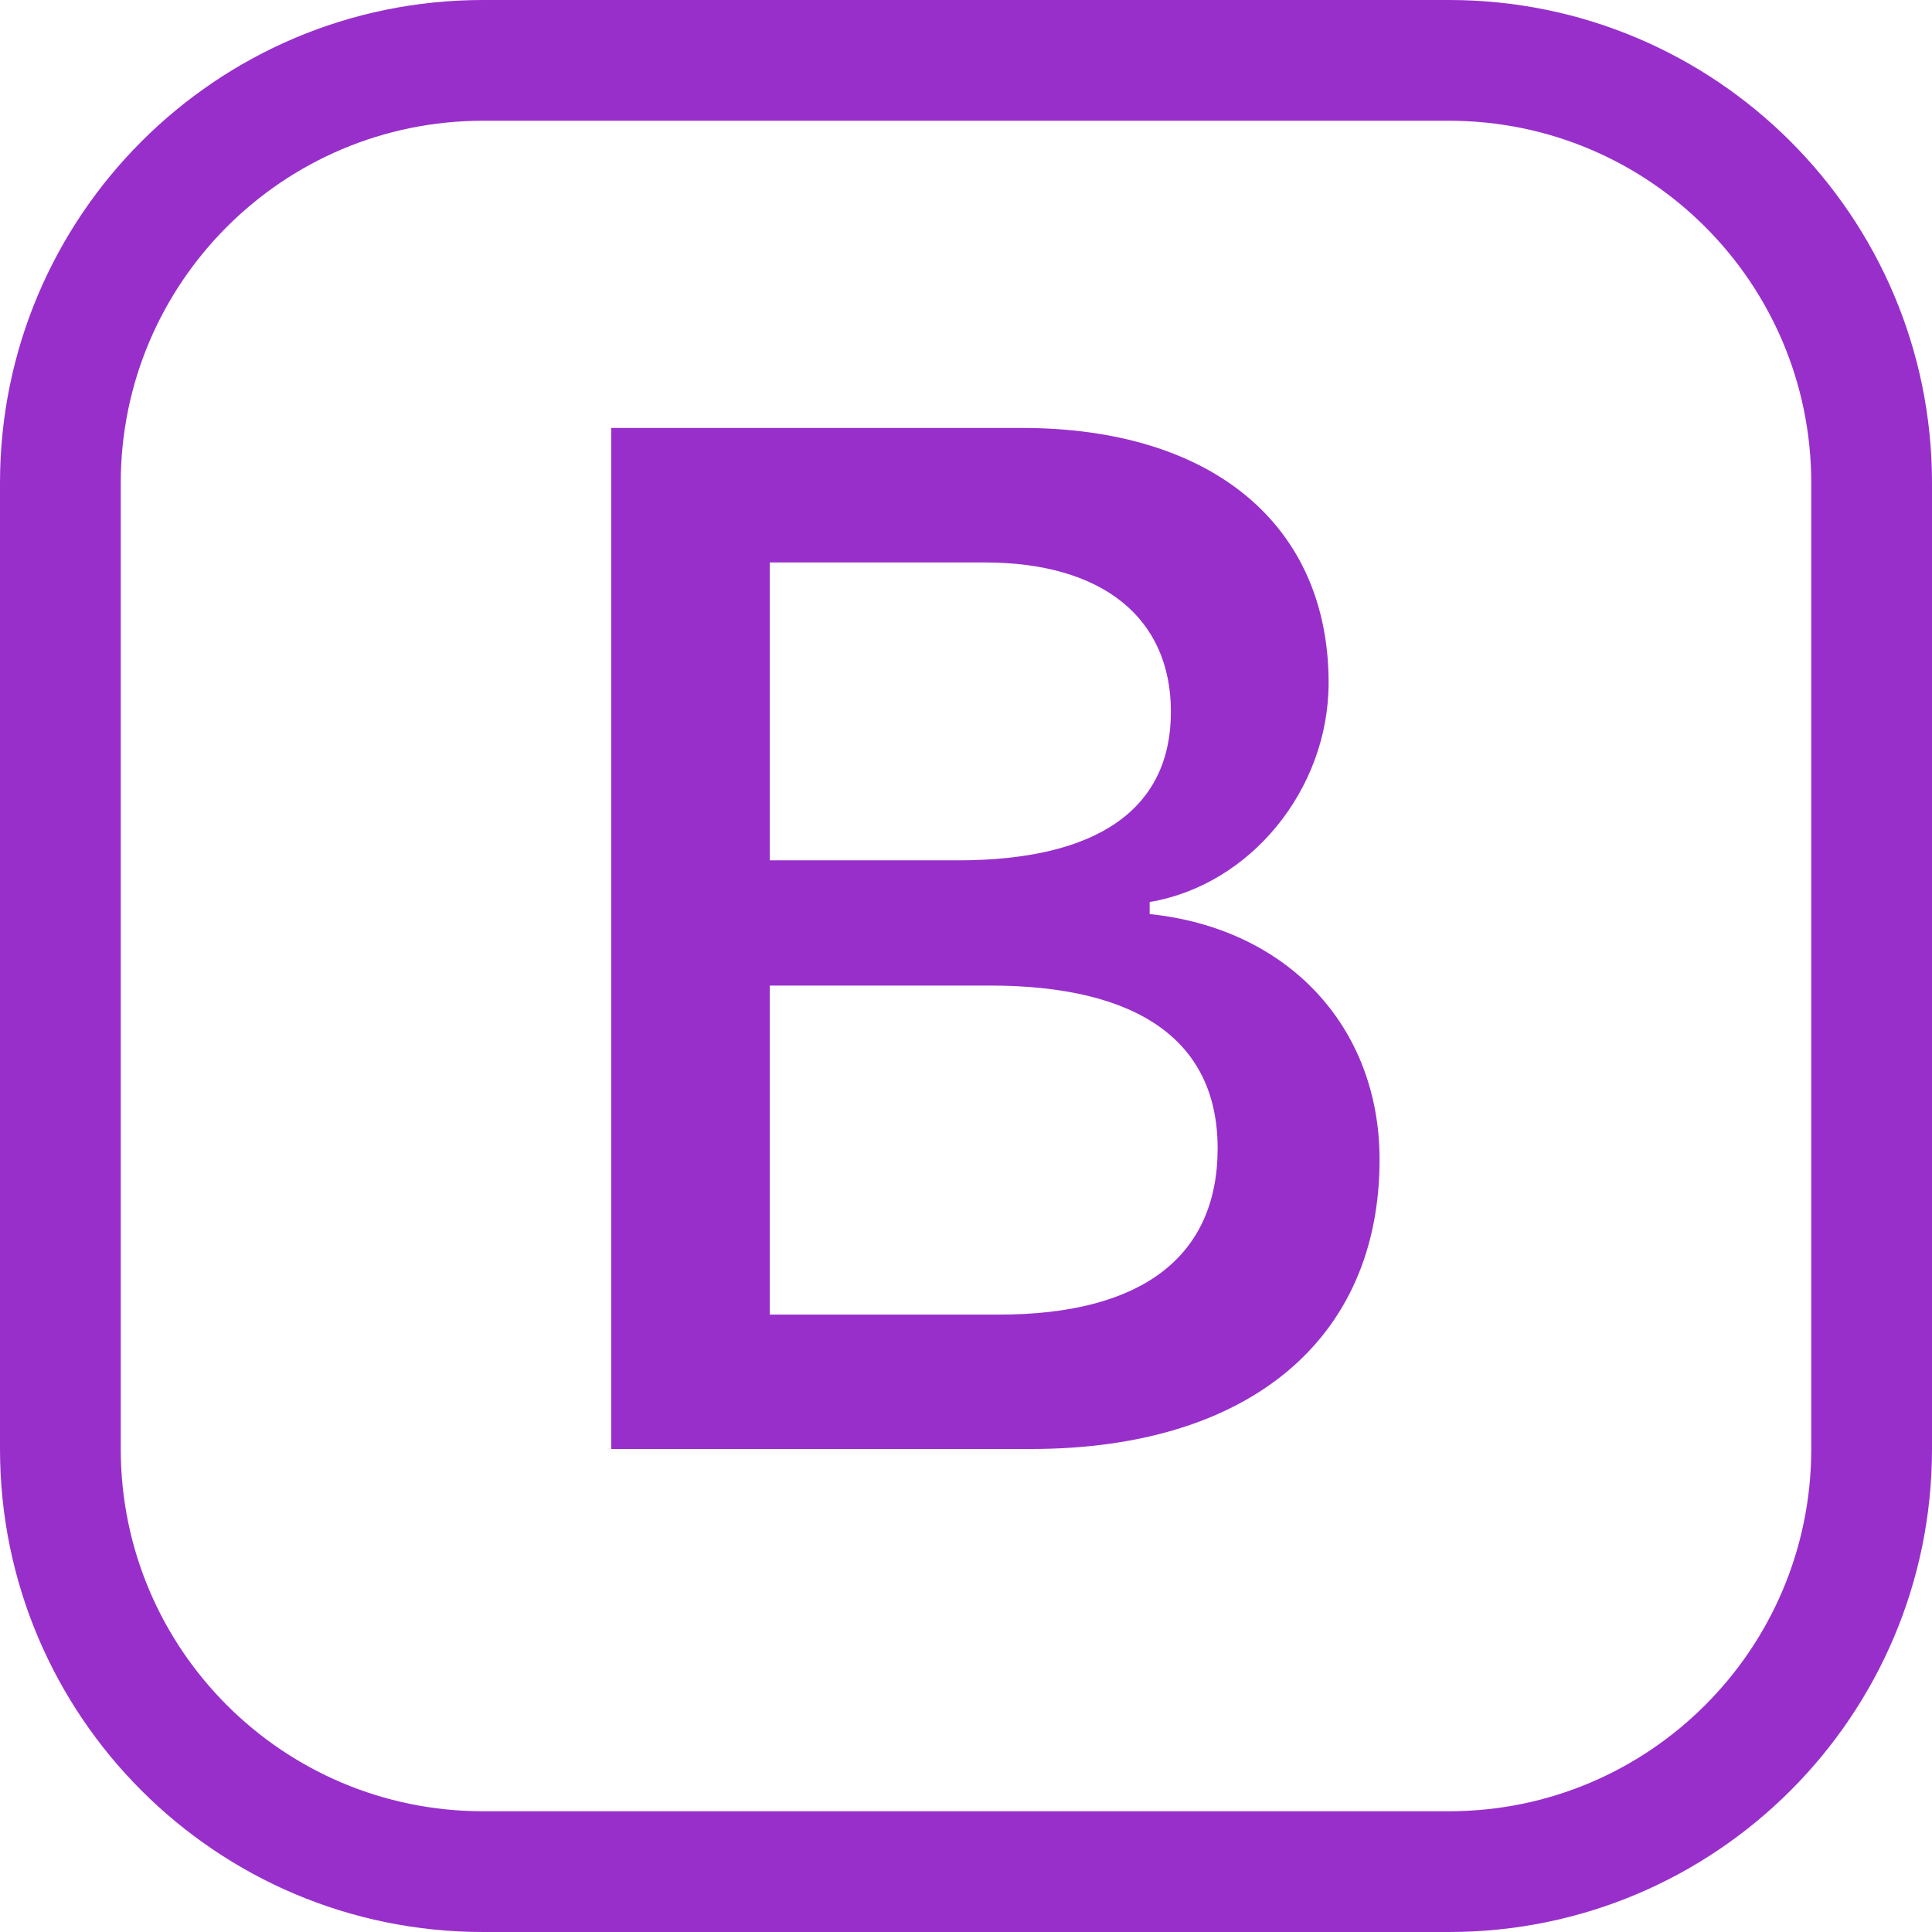
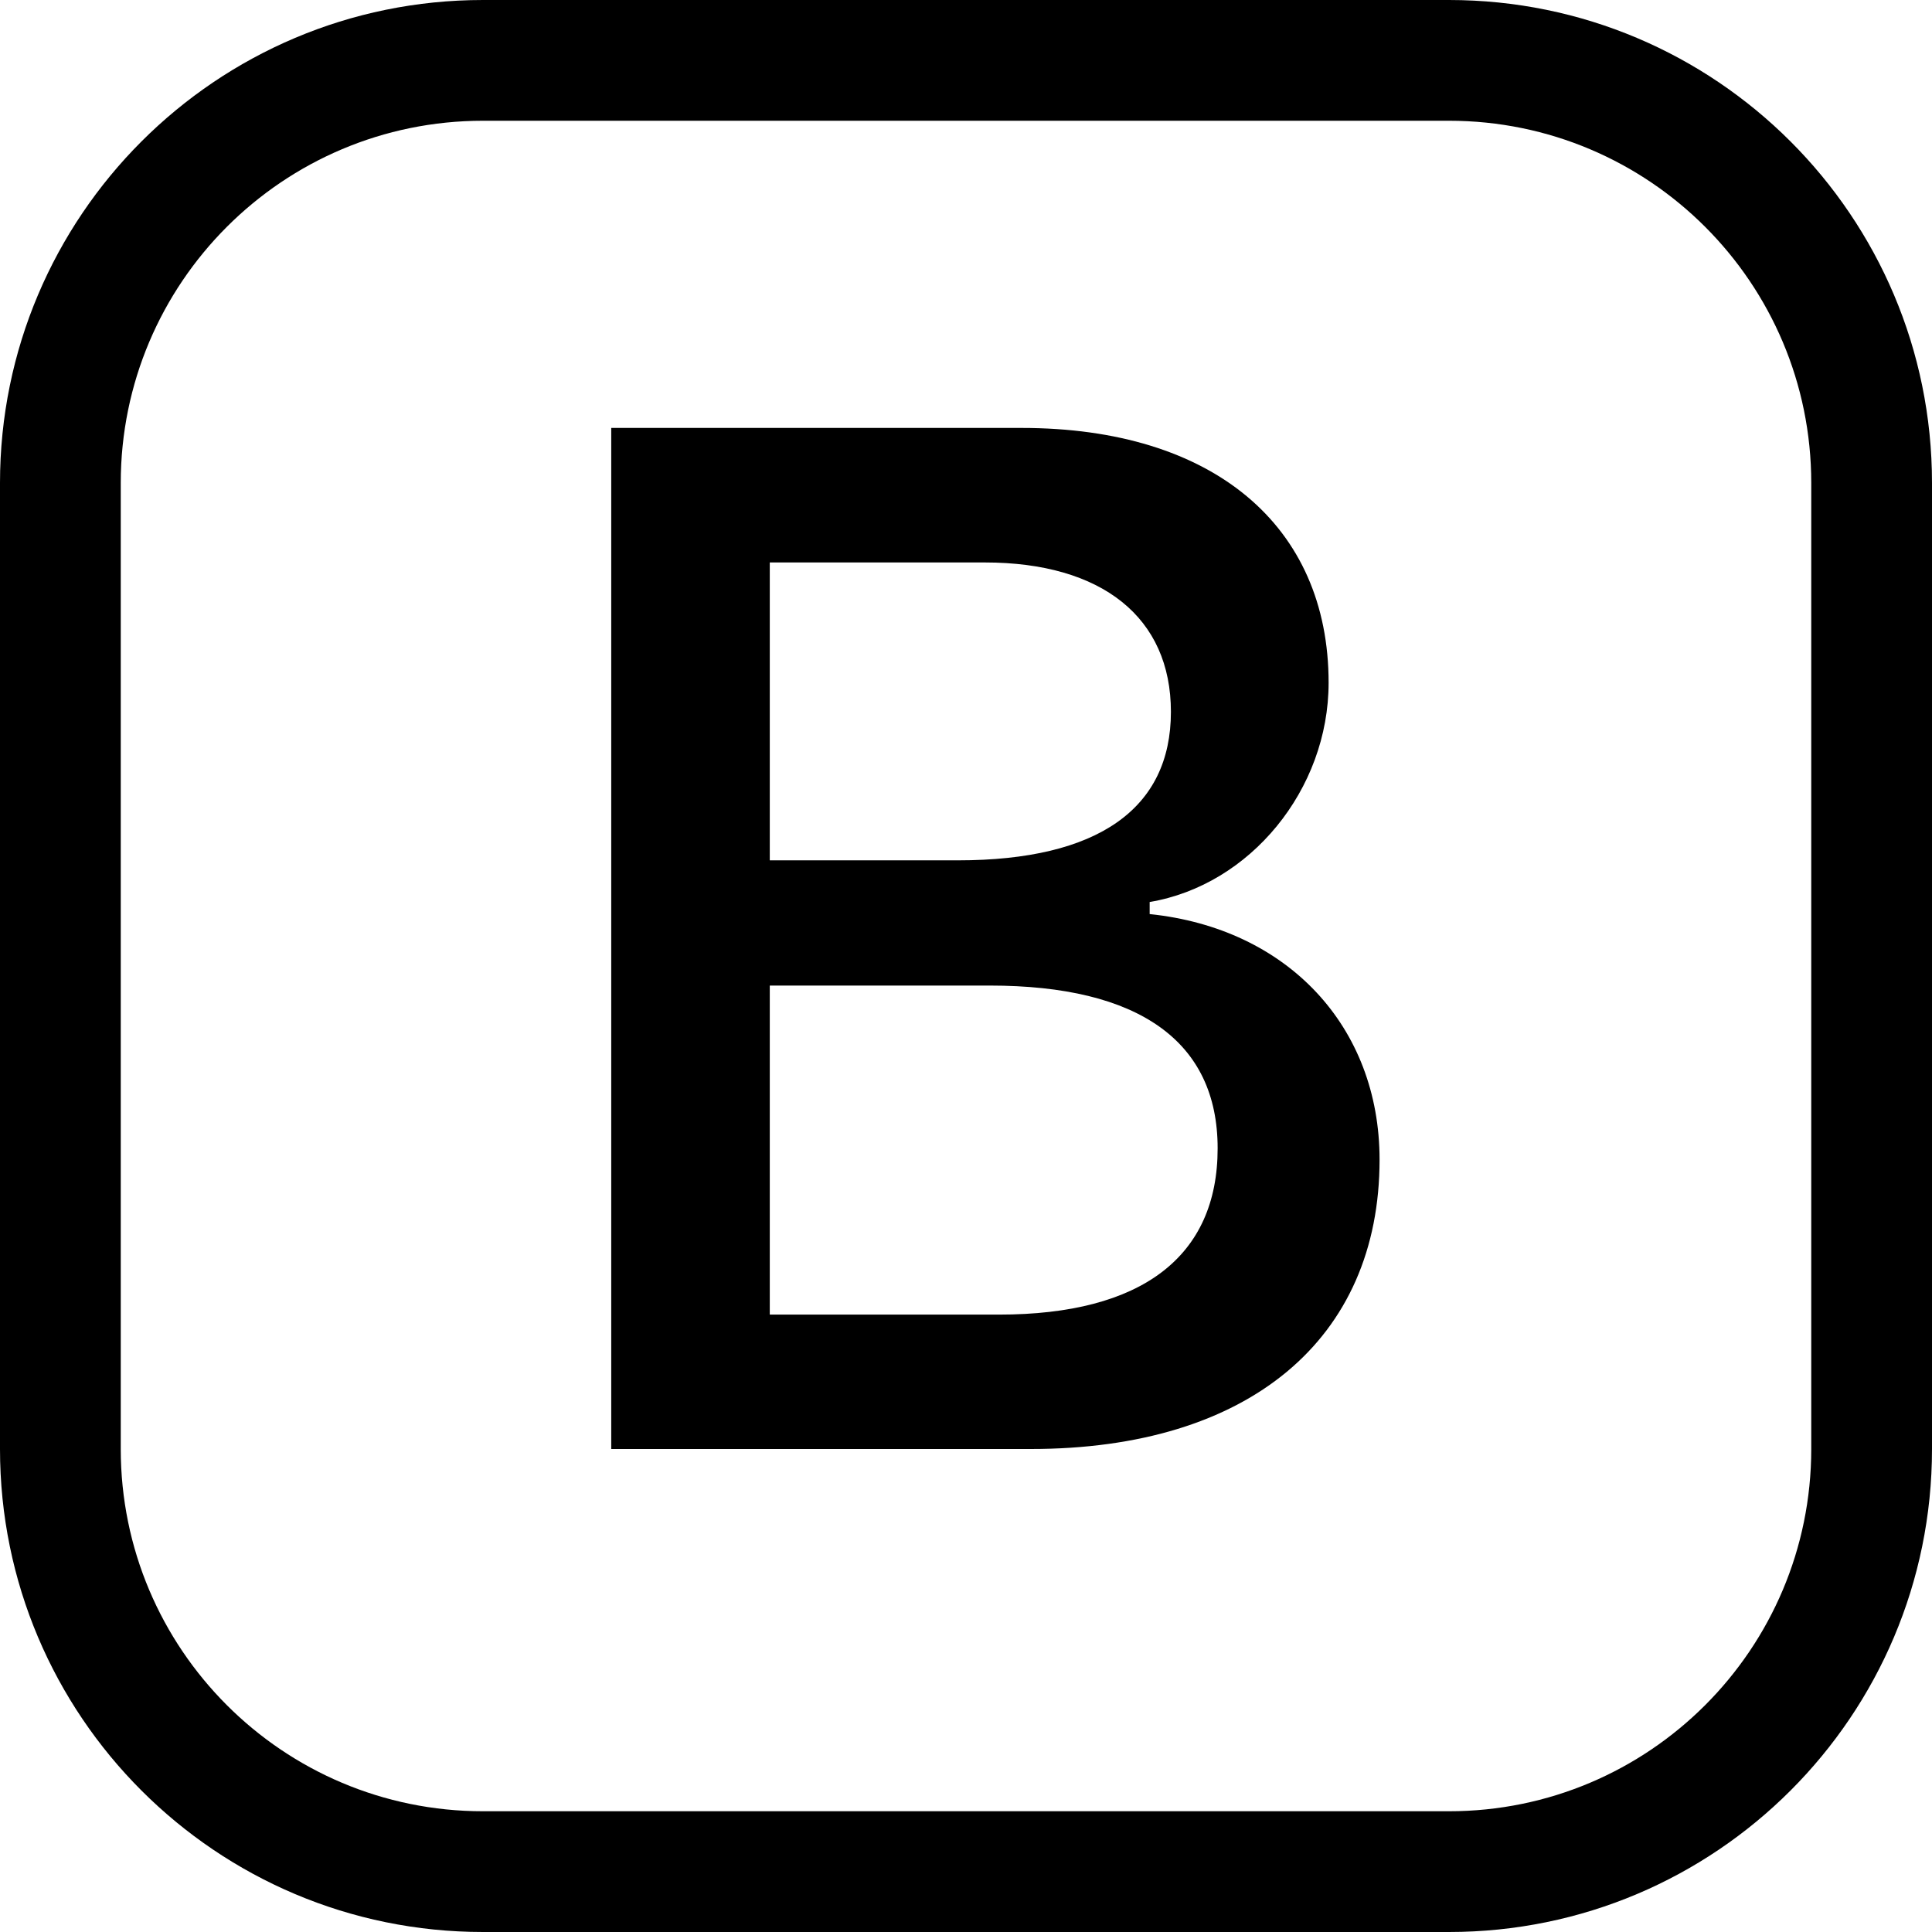
- <svg xmlns="http://www.w3.org/2000/svg" width="80px" height="80px" viewBox="0 0 16 16" fill="#982FCB" class="bi bi-bootstrap">
+ <svg xmlns="http://www.w3.org/2000/svg" viewBox="0 0 16 16" fill="currentColor" class="bi bi-bootstrap">
  <g id="SVGRepo_bgCarrier" stroke-width="0" />
  <g id="SVGRepo_tracerCarrier" stroke-linecap="round" stroke-linejoin="round" />
  <g id="SVGRepo_iconCarrier">
    <path d="M5.062 12h3.475c1.804 0 2.888-.908 2.888-2.396 0-1.102-.761-1.916-1.904-2.034v-.1c.832-.14 1.482-.93 1.482-1.816 0-1.3-.955-2.11-2.542-2.11H5.062V12zm1.313-4.875V4.658h1.78c.973 0 1.542.457 1.542 1.237 0 .802-.604 1.23-1.764 1.23H6.375zm0 3.762V8.162h1.822c1.236 0 1.887.463 1.887 1.348 0 .896-.627 1.377-1.811 1.377H6.375z" />
    <path d="M0 4a4 4 0 0 1 4-4h8a4 4 0 0 1 4 4v8a4 4 0 0 1-4 4H4a4 4 0 0 1-4-4V4zm4-3a3 3 0 0 0-3 3v8a3 3 0 0 0 3 3h8a3 3 0 0 0 3-3V4a3 3 0 0 0-3-3H4z" />
  </g>
</svg>
